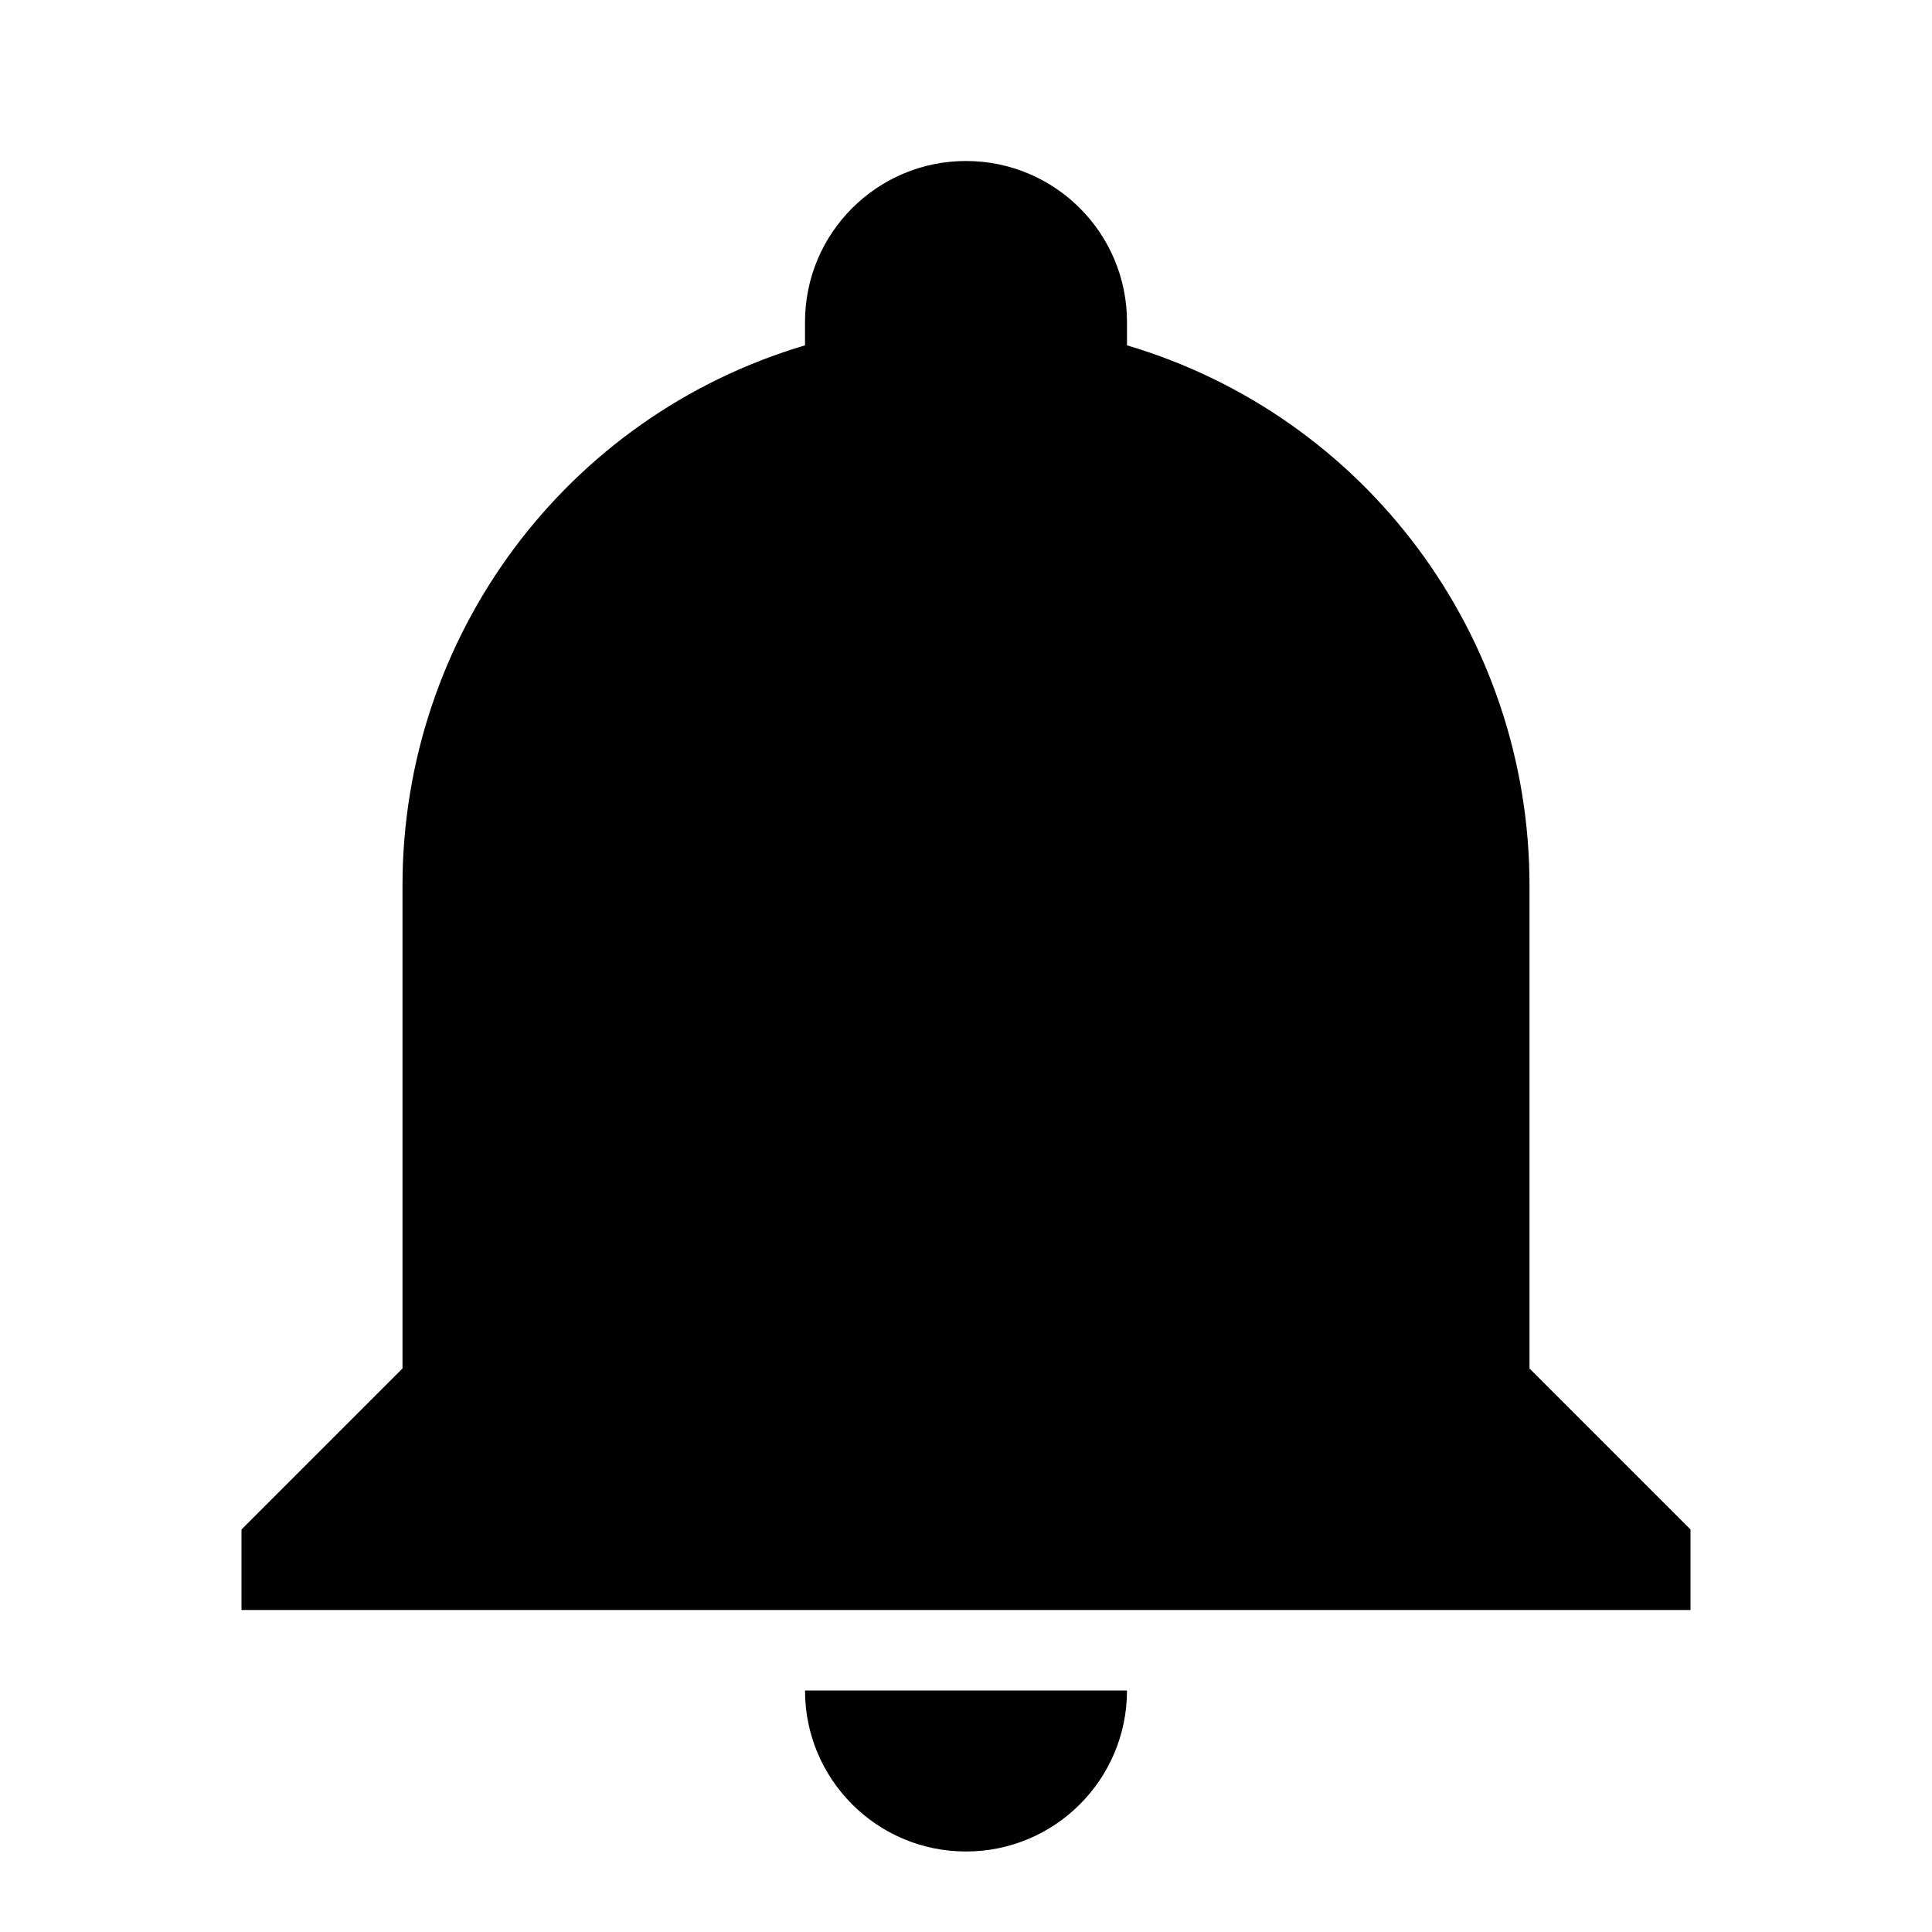
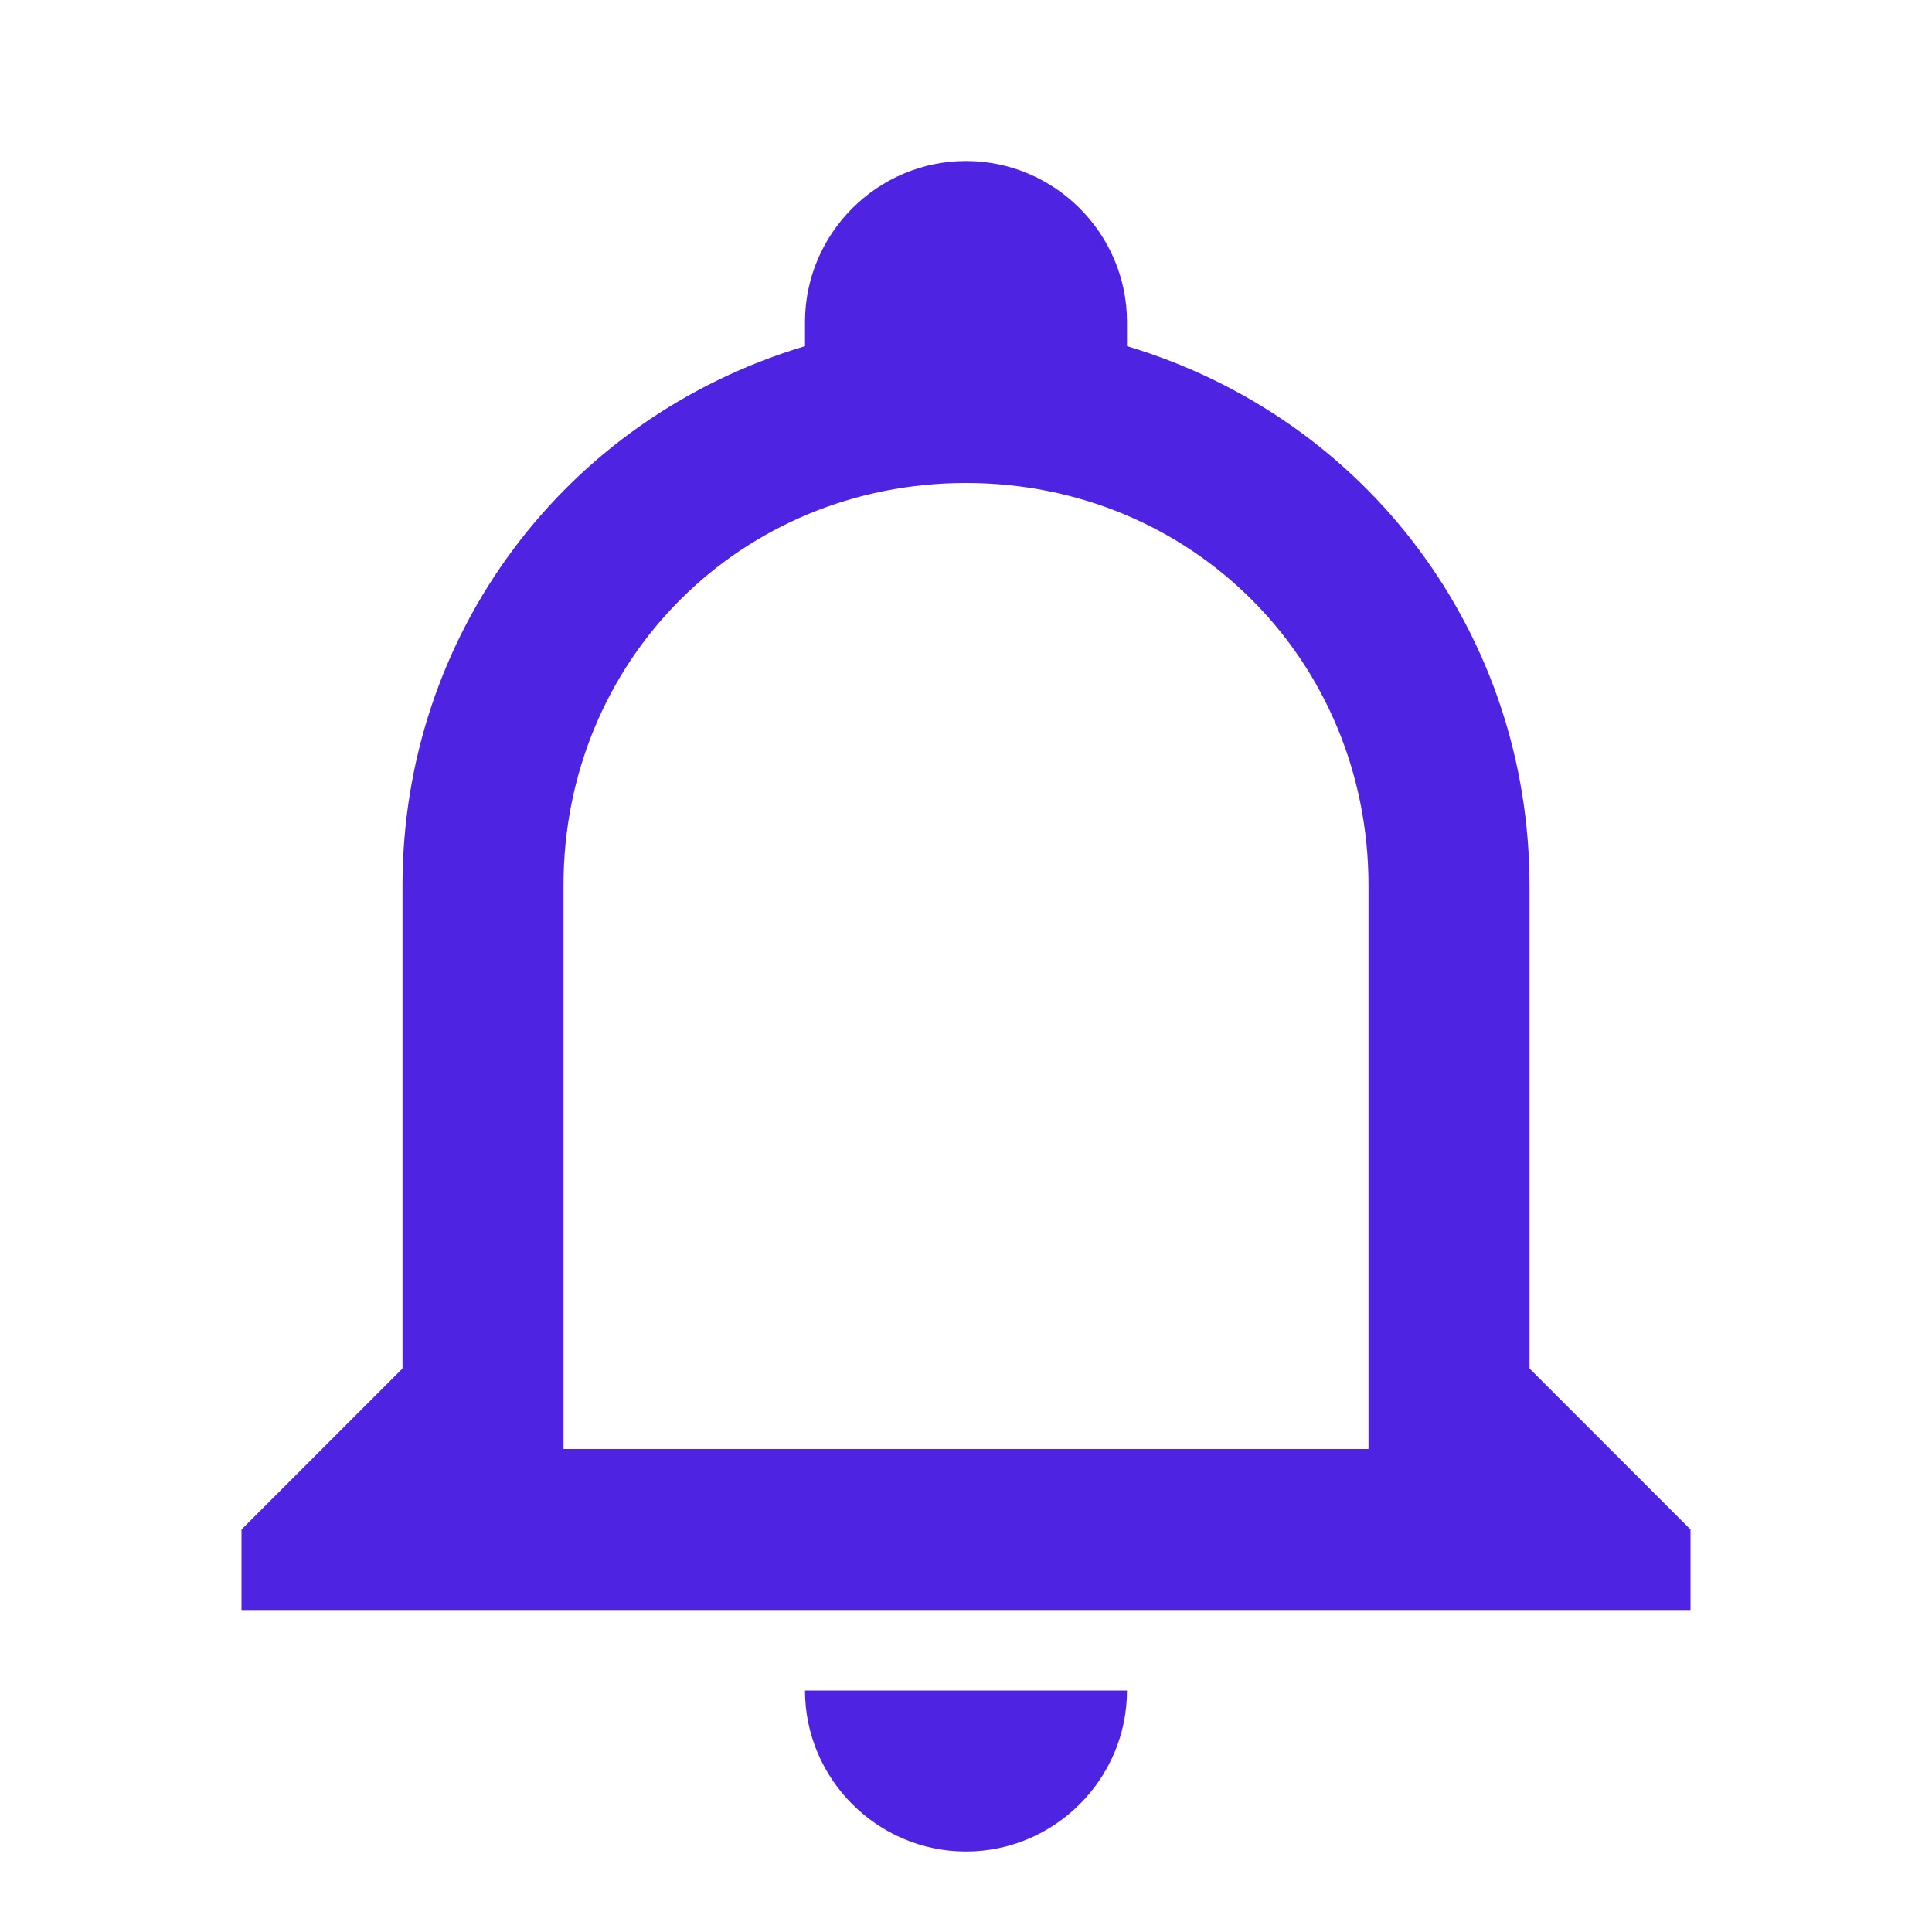
- <svg xmlns="http://www.w3.org/2000/svg" viewBox="0 0 24 24">
-   <path d="M21,19V20H3V19L5,17V11C5,7.9 7.03,5.17 10,4.29C10,4.19 10,4.1 10,4A2,2 0 0,1 12,2A2,2 0 0,1 14,4C14,4.1 14,4.19 14,4.29C16.97,5.17 19,7.9 19,11V17L21,19M14,21A2,2 0 0,1 12,23A2,2 0 0,1 10,21" />
+ <svg xmlns="http://www.w3.org/2000/svg" fill="#4F23E2" viewBox="0 0 24 24">
+   <path d="M10 21H14C14 22.1 13.1 23 12 23S10 22.1 10 21M21 19V20H3V19L5 17V11C5 7.9 7 5.2 10 4.3V4C10 2.9 10.9 2 12 2S14 2.9 14 4V4.3C17 5.2 19 7.9 19 11V17L21 19M17 11C17 8.2 14.8 6 12 6S7 8.2 7 11V18H17V11Z" />
</svg>
